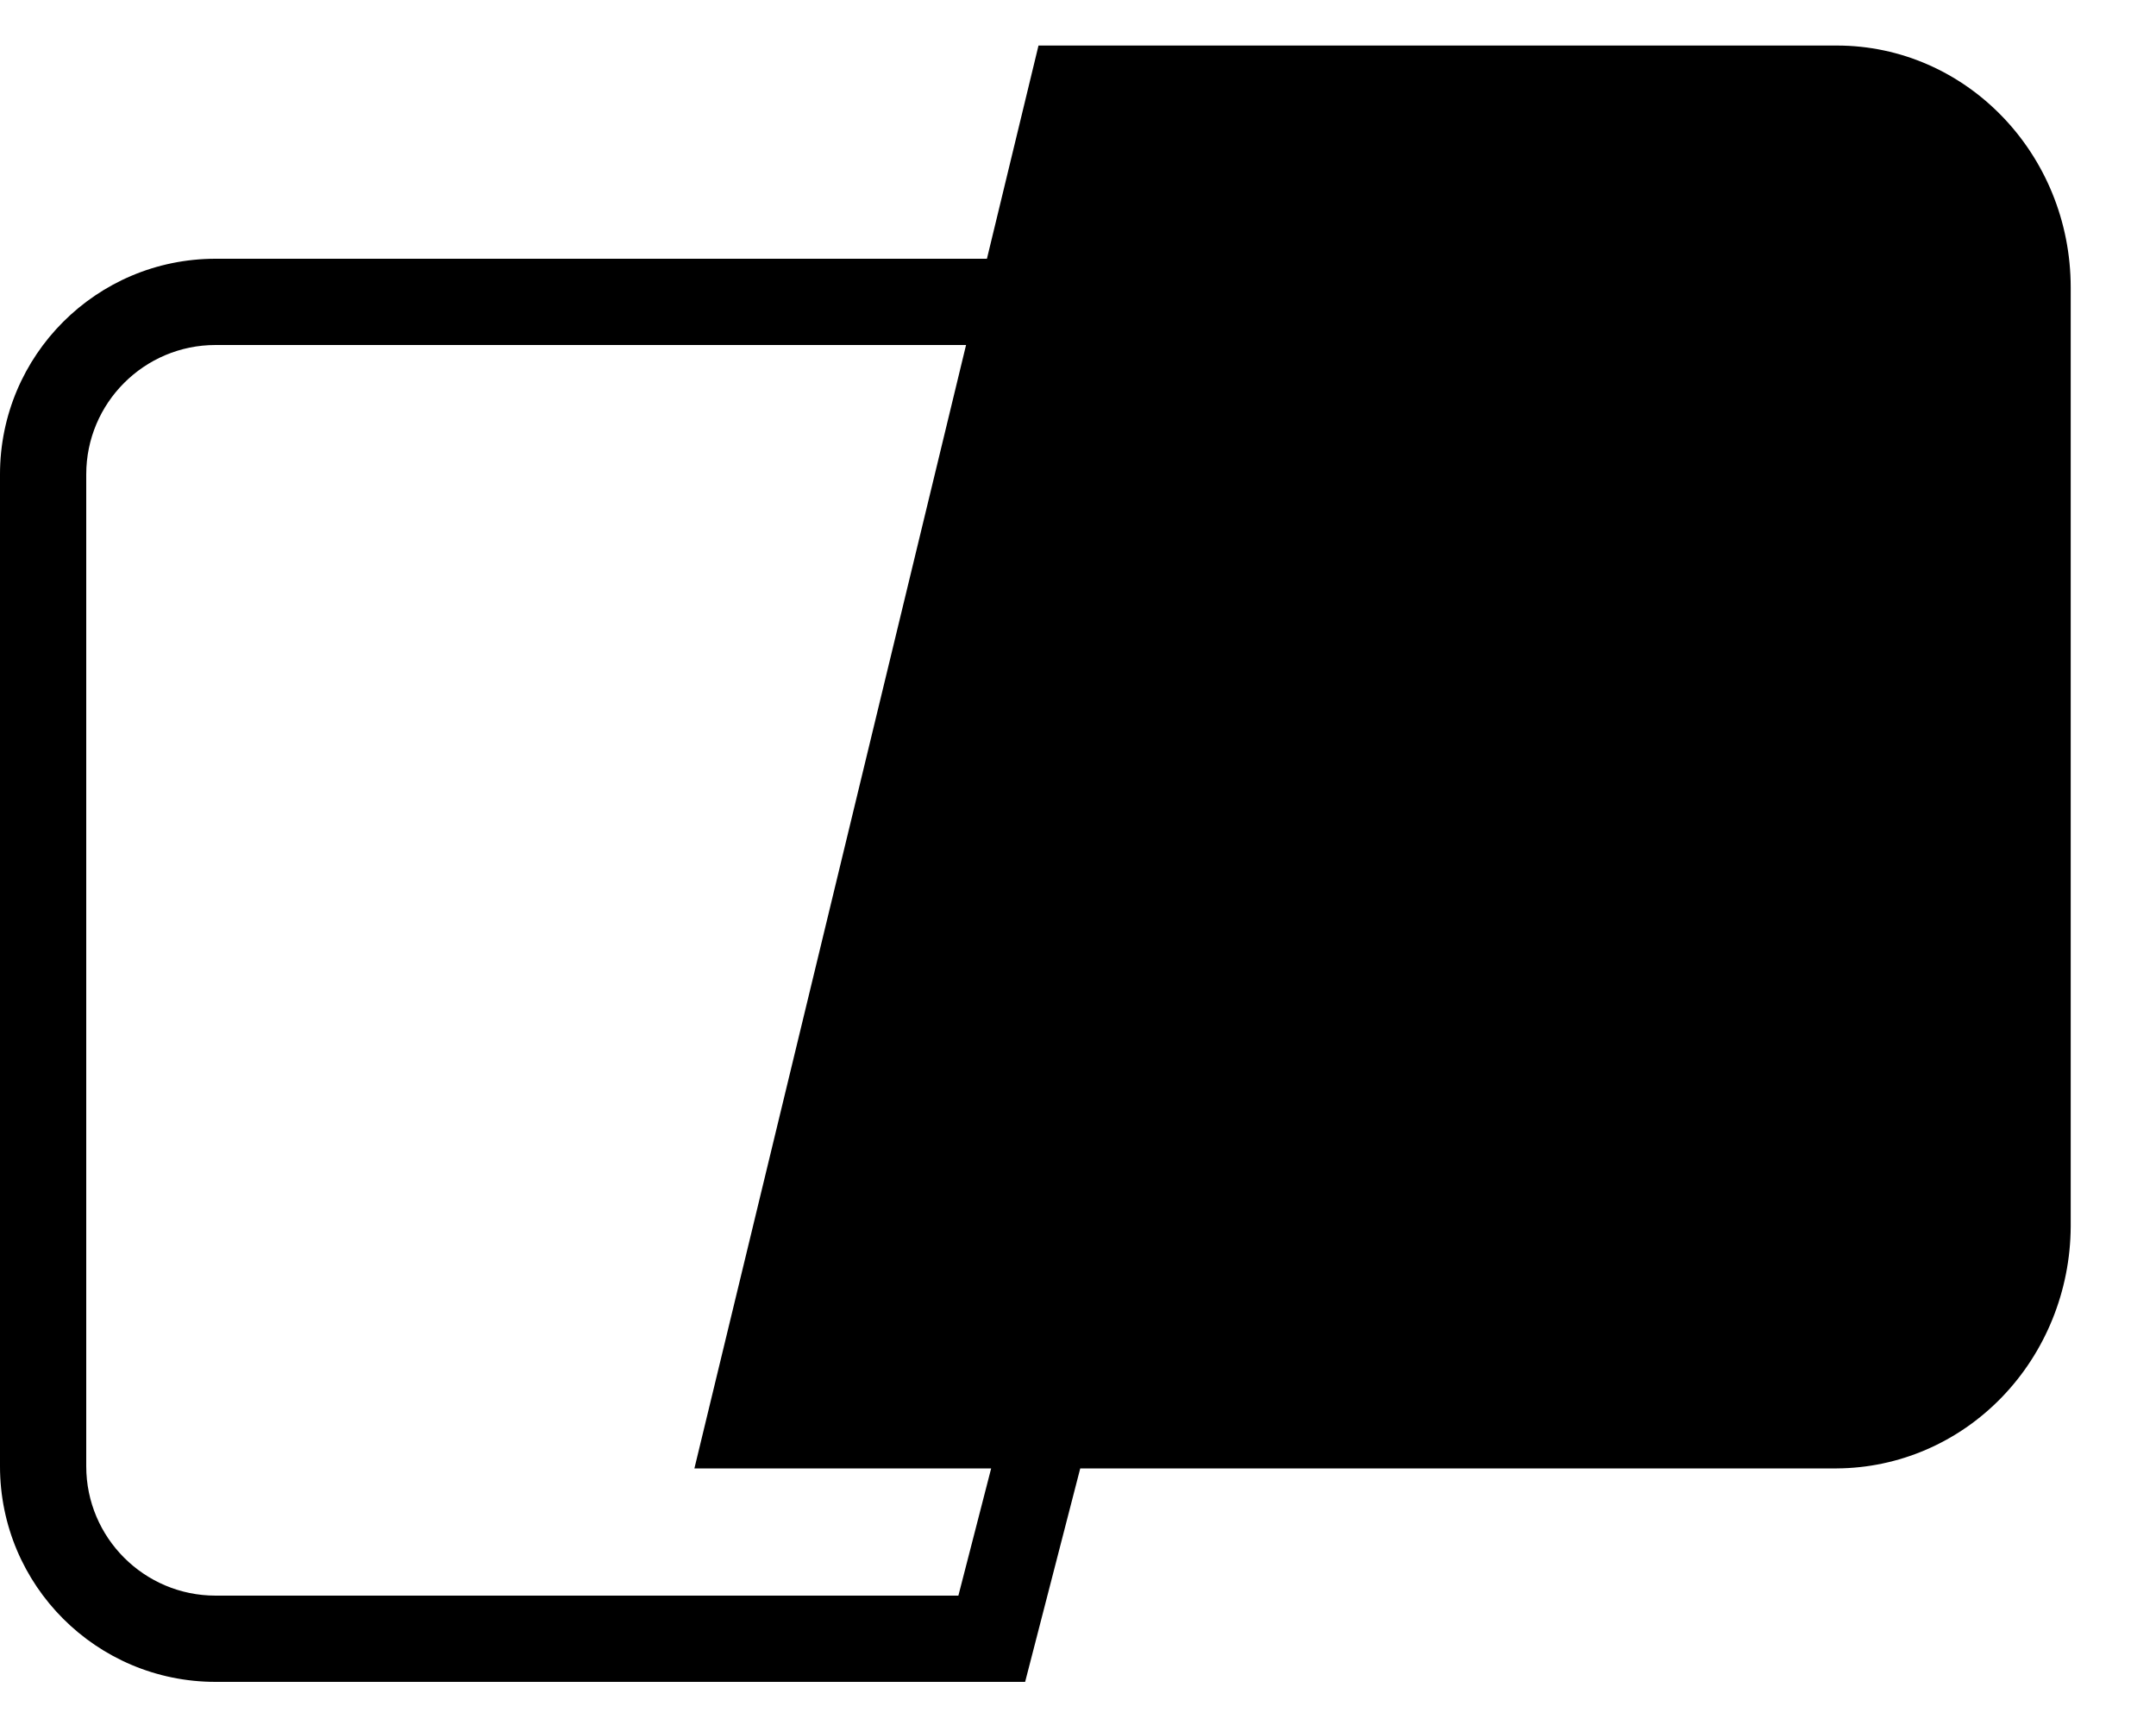
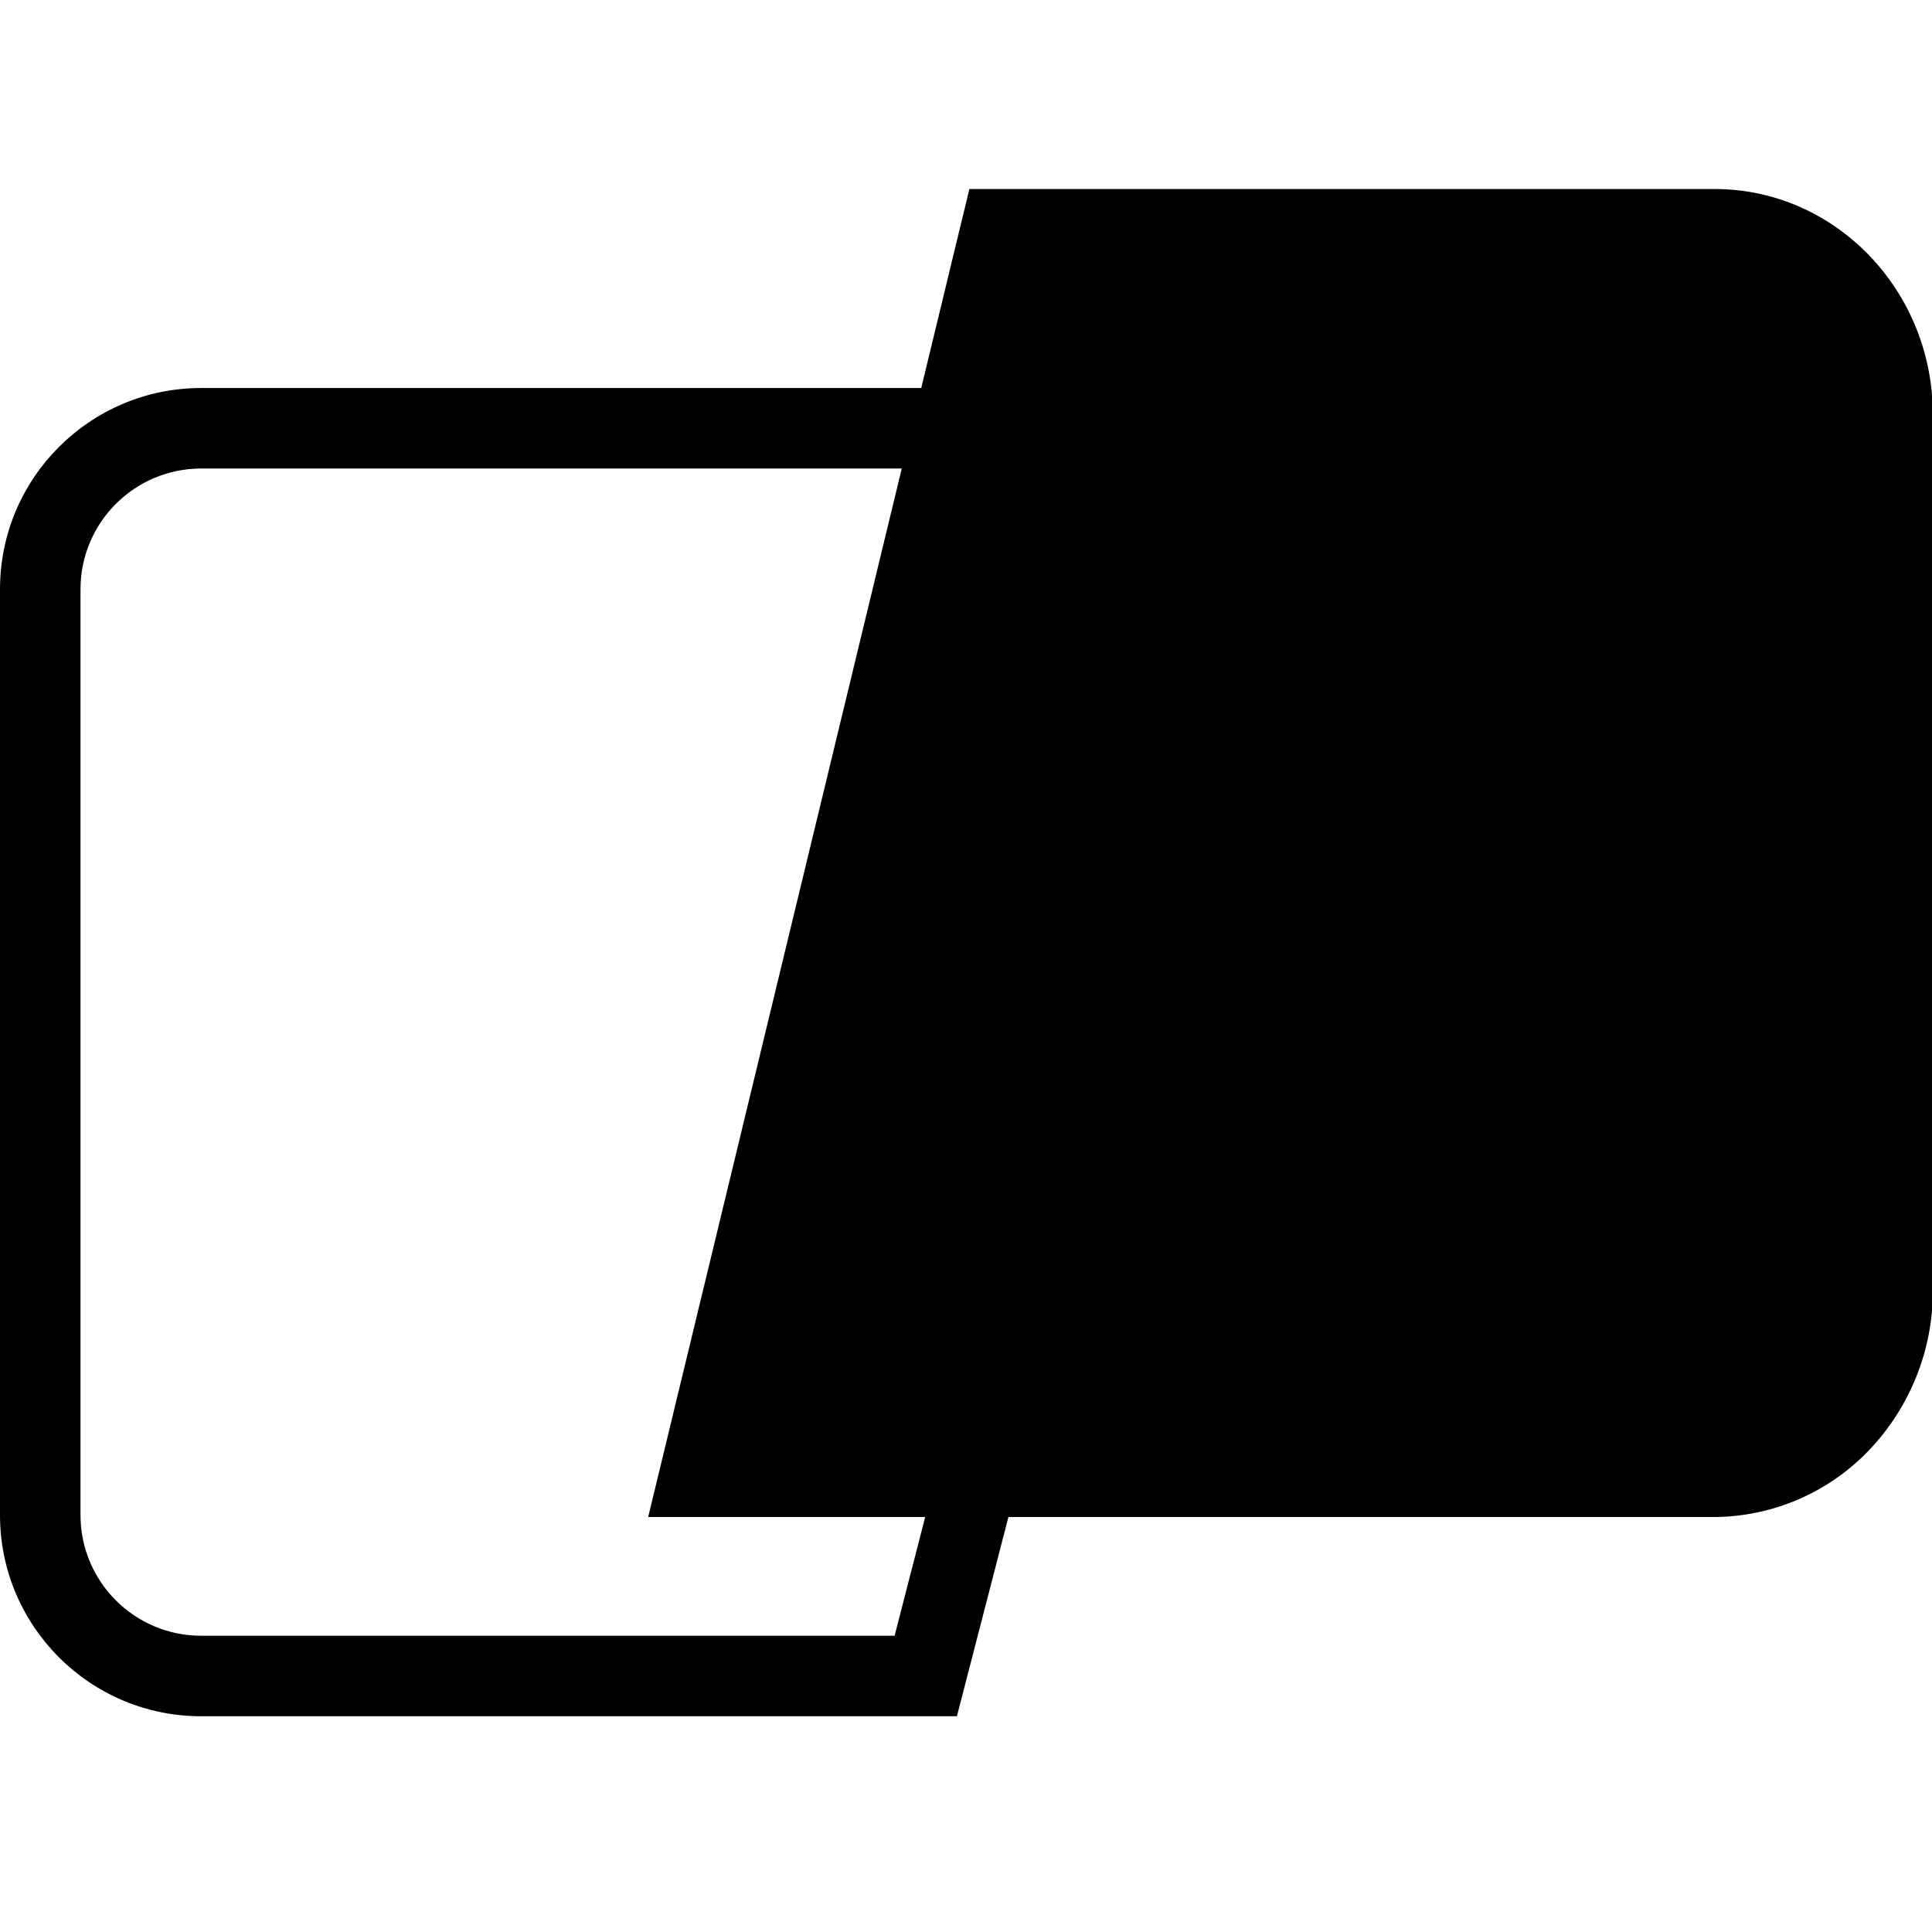
- <svg xmlns="http://www.w3.org/2000/svg" width="25" height="20" viewBox="0 0 25 20" fill="none">
-   <path fill-rule="evenodd" clip-rule="evenodd" d="M21.299 0.528H12.042L11.444 3H2.5C1.119 3 0 4.119 0 5.5V17C0 18.381 1.119 19.5 2.5 19.5H11.887L12.526 17.025H21.299C22.017 17.021 22.705 16.725 23.212 16.2C23.72 15.675 24.007 14.964 24.011 14.222V3.335C24.011 1.783 22.796 0.528 21.299 0.528ZM11.202 4L8.052 17.025H11.493L11.113 18.5H2.5C1.672 18.5 1 17.828 1 17V5.5C1 4.672 1.672 4 2.5 4H11.202Z" fill="black" />
+ <svg xmlns="http://www.w3.org/2000/svg" width="24" height="24" fill="none" viewBox="0 0 24 24">
+   <path fill="#000" fill-rule="evenodd" d="M21.299 2.348h-9.257l-.598 2.472H2.5A2.5 2.5 0 0 0 0 7.32v11.5a2.5 2.5 0 0 0 2.5 2.5h9.387l.64-2.475h8.772a2.68 2.68 0 0 0 1.914-.825 2.87 2.87 0 0 0 .798-1.978V5.155c0-1.552-1.215-2.807-2.712-2.807M11.202 5.82l-3.15 13.025h3.441l-.38 1.475H2.5a1.5 1.5 0 0 1-1.5-1.5V7.32a1.5 1.5 0 0 1 1.5-1.5z" clip-rule="evenodd" />
</svg>
